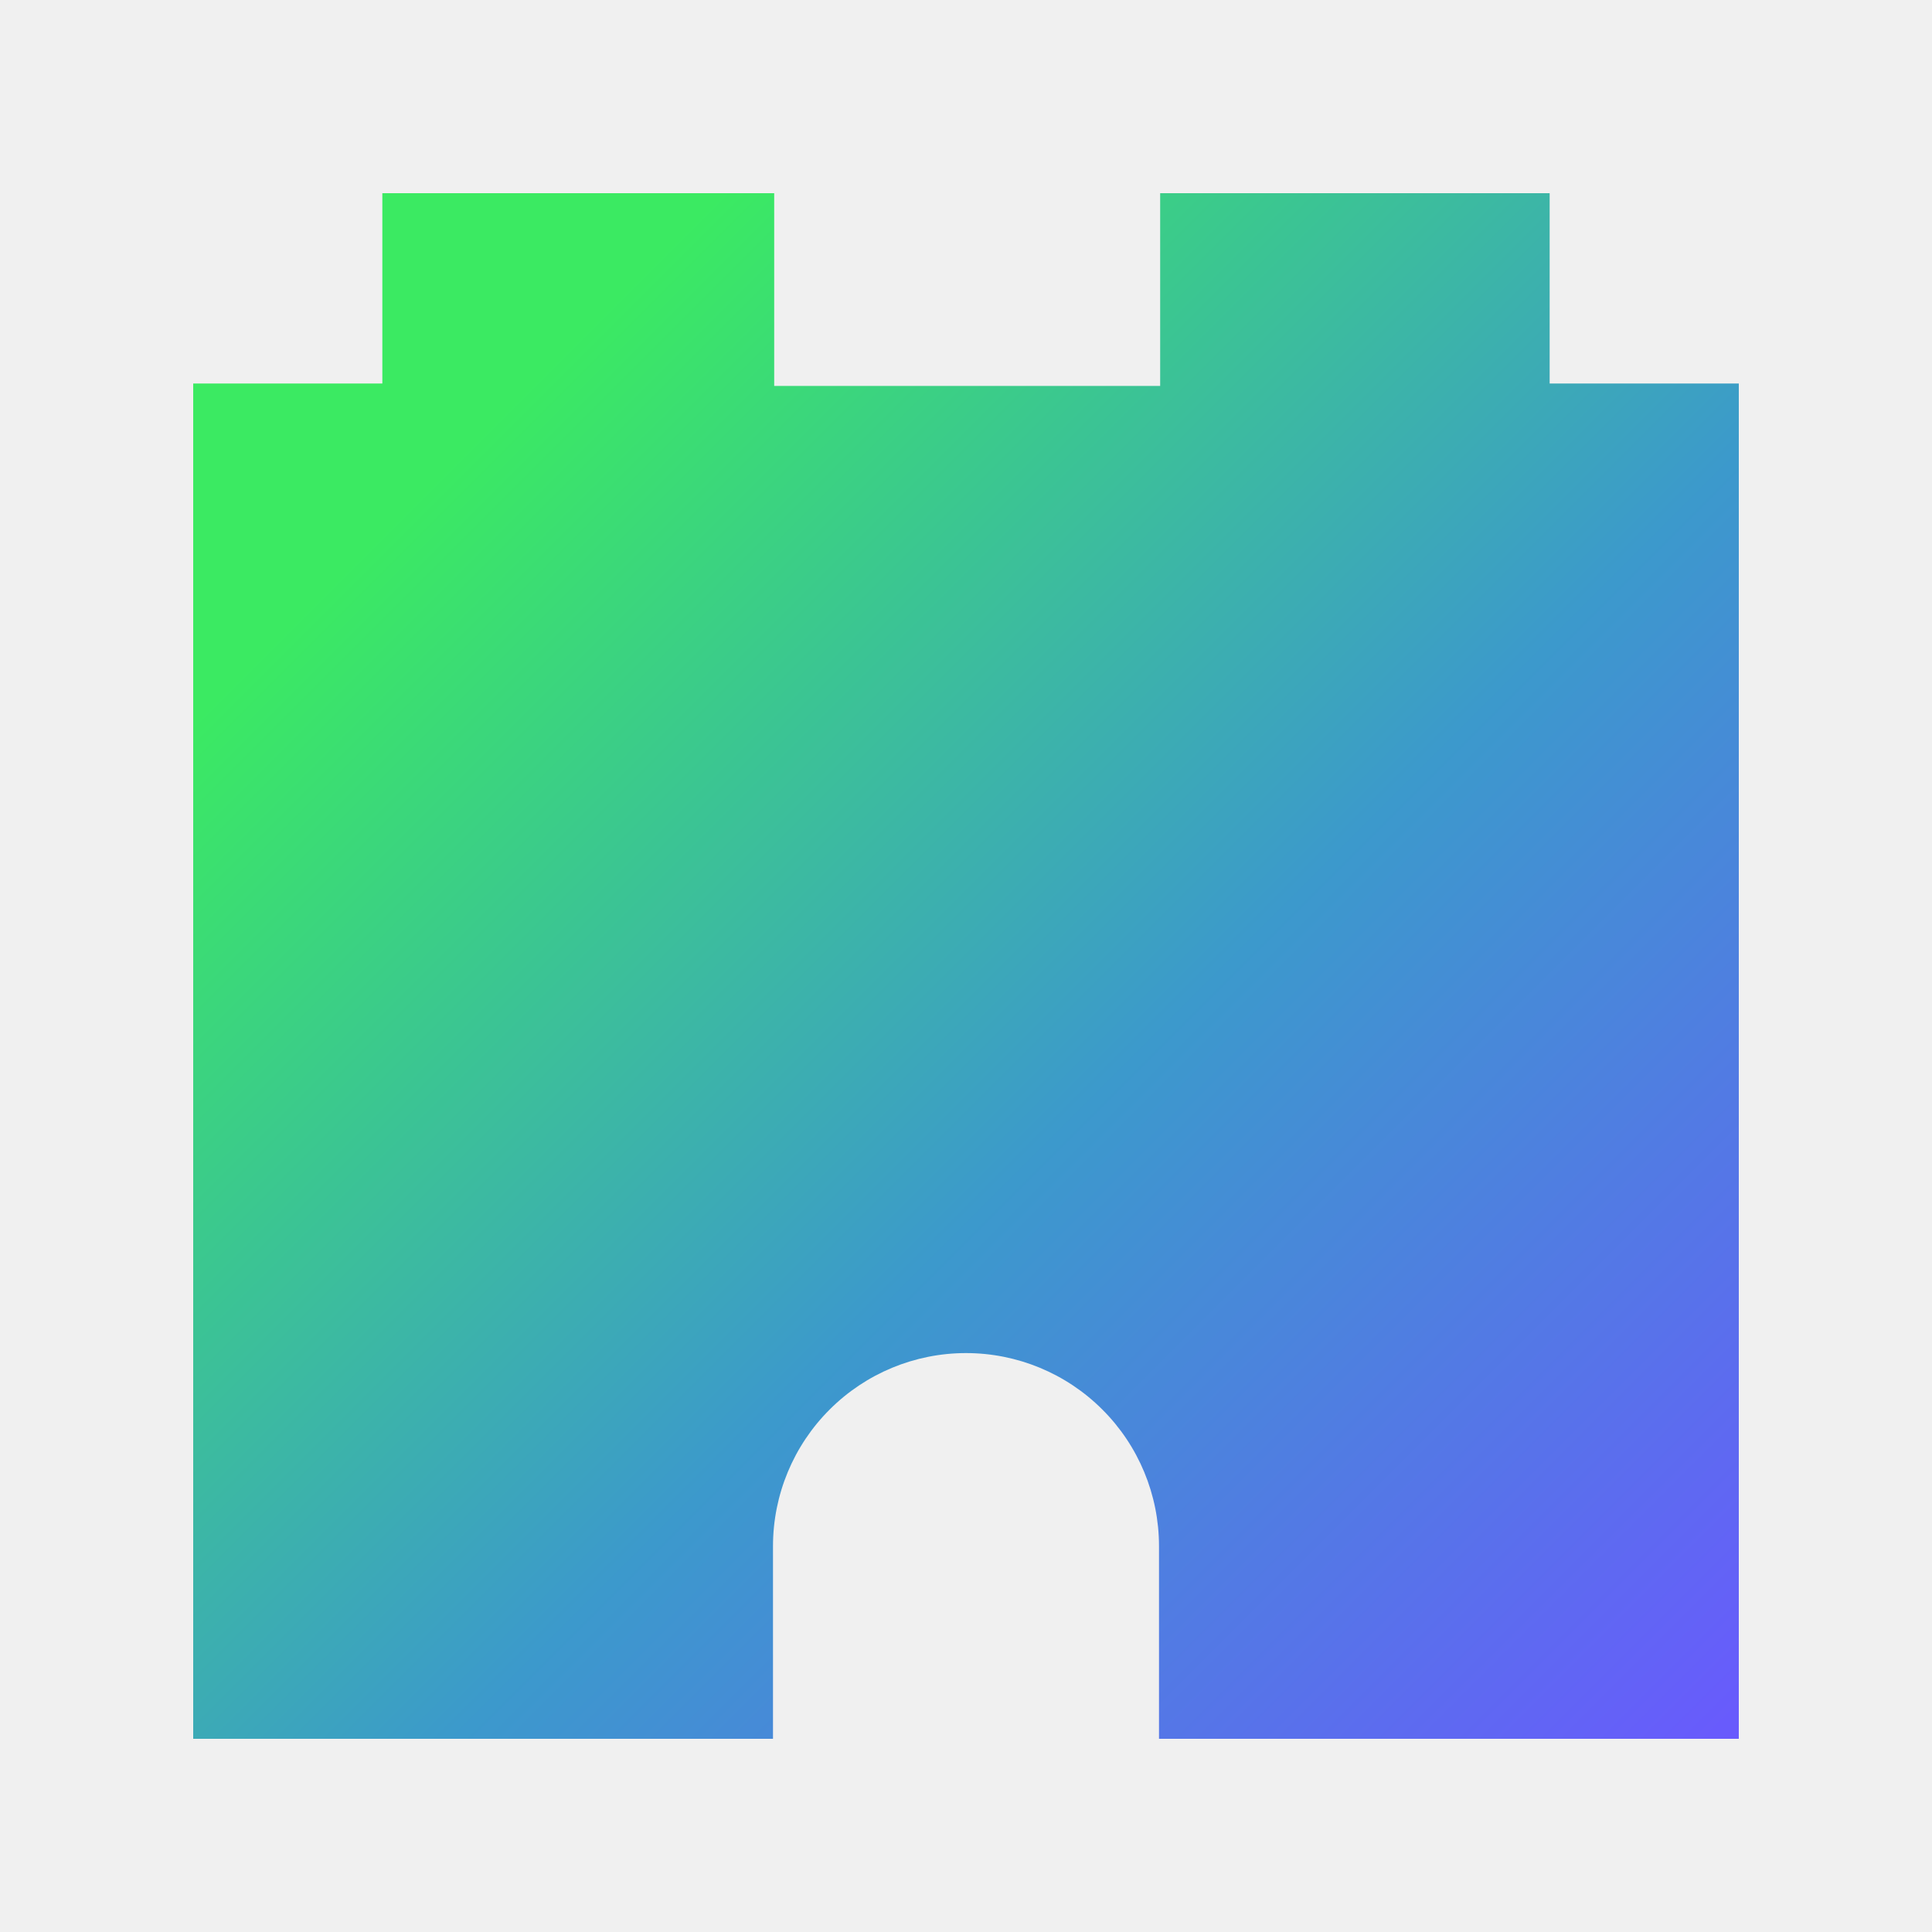
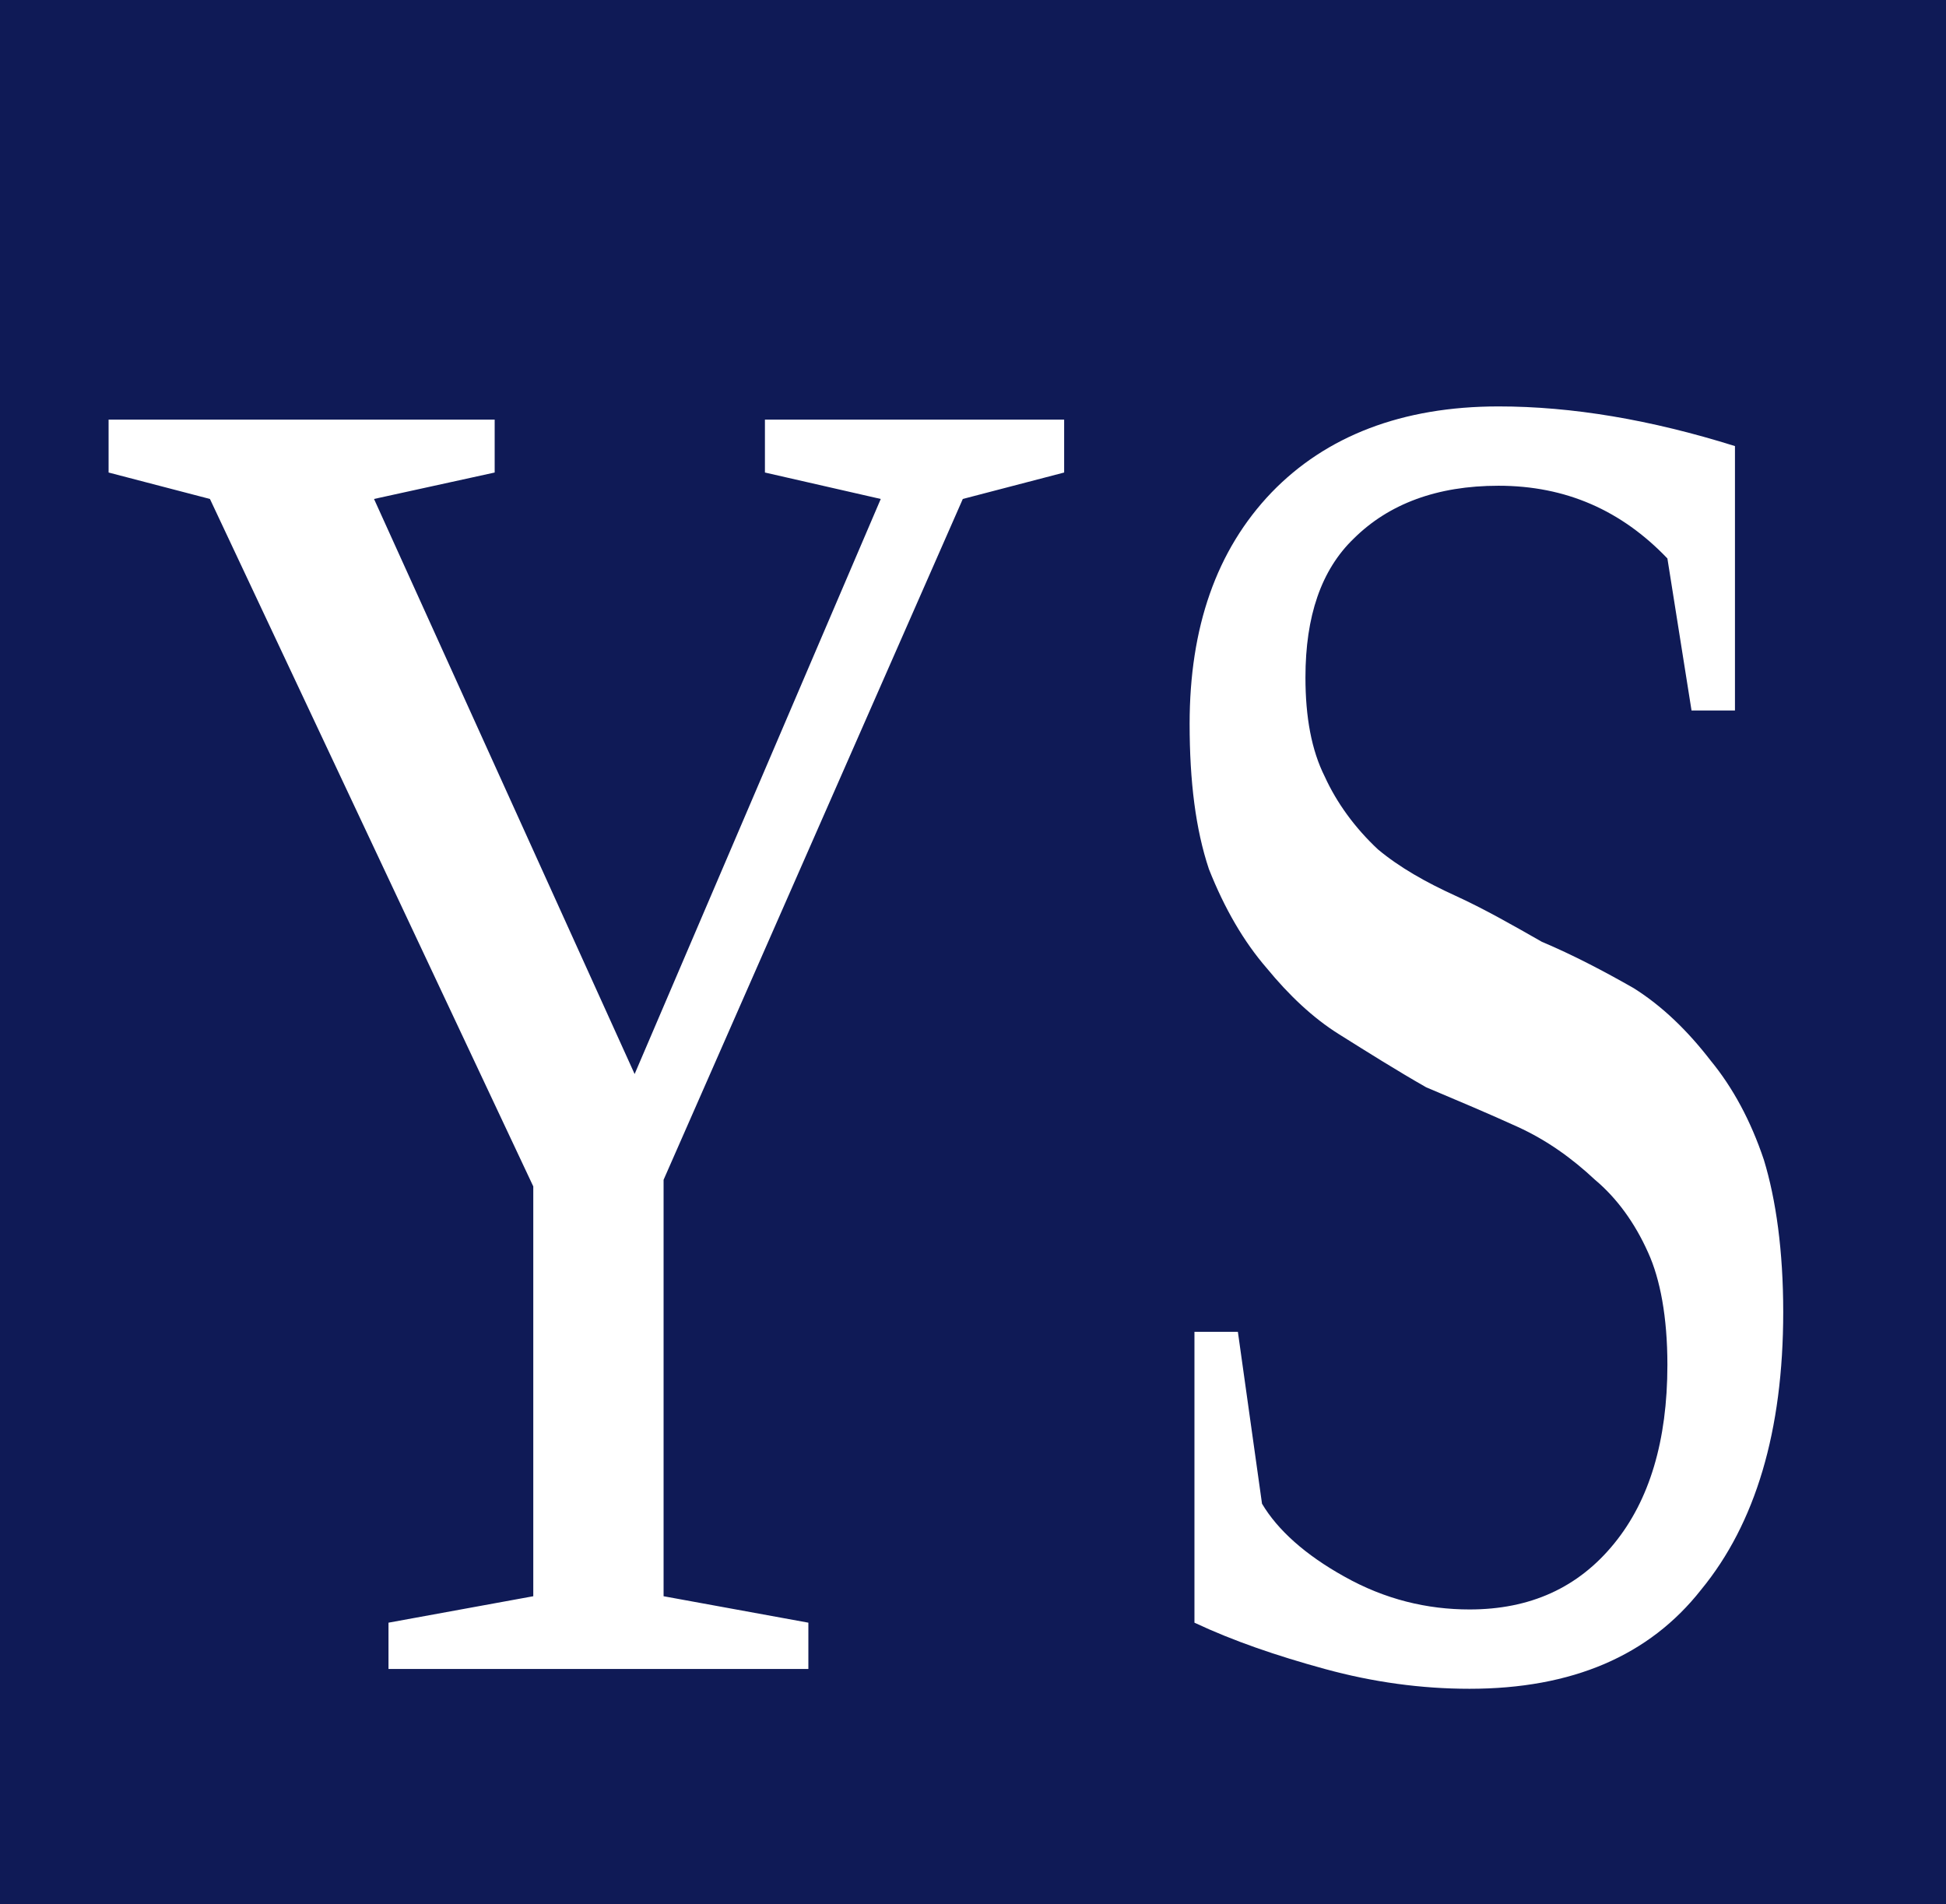
- <svg xmlns="http://www.w3.org/2000/svg" width="40" height="40" viewBox="0 0 40 40" fill="none">
-   <path d="M32.084 7.94V4H24.02V7.99H16.029V4H7.916V7.94H4V36H16.004V32.005C16.006 30.946 16.427 29.931 17.177 29.183C17.926 28.434 18.941 28.014 20 28.014C21.059 28.014 22.074 28.434 22.823 29.183C23.573 29.931 23.994 30.946 23.996 32.005V36H36V7.94H32.084Z" fill="url(#paint0_linear)" />
-   <defs>
-     <linearGradient id="paint0_linear" x1="2.942" y1="4.9" x2="37.777" y2="39.734" gradientUnits="userSpaceOnUse">
-       <stop offset="0.159" stop-color="#3BEA62" />
-       <stop offset="0.54" stop-color="#3C99CC" />
-       <stop offset="0.937" stop-color="#6B57FF" />
-     </linearGradient>
-   </defs>
+ <svg xmlns="http://www.w3.org/2000/svg" width="28.944" height="28.311" viewBox="0 0 28.944 28.311" version="1.1" id="svg5">
+   <defs id="defs2" />
+   <g id="layer1" transform="translate(-1.712205,-1.759368)">
+     <rect style="fill:#0f1a56;stroke-width:2.006" id="rect167" width="30" height="30" x="1.712" y="1.759" />
+     <text xml:space="preserve" style="font-size:4.5px;white-space:pre;inline-size:8.072;fill:#ffffff" x="8.925" y="13.211" id="text553" transform="matrix(4.59395,0,0,6.292096,-37.89261,-55.26425)">
+       <tspan x="8.925" y="13.011" id="tspan833">YS</tspan>
+     </text>
+   </g>
</svg>
